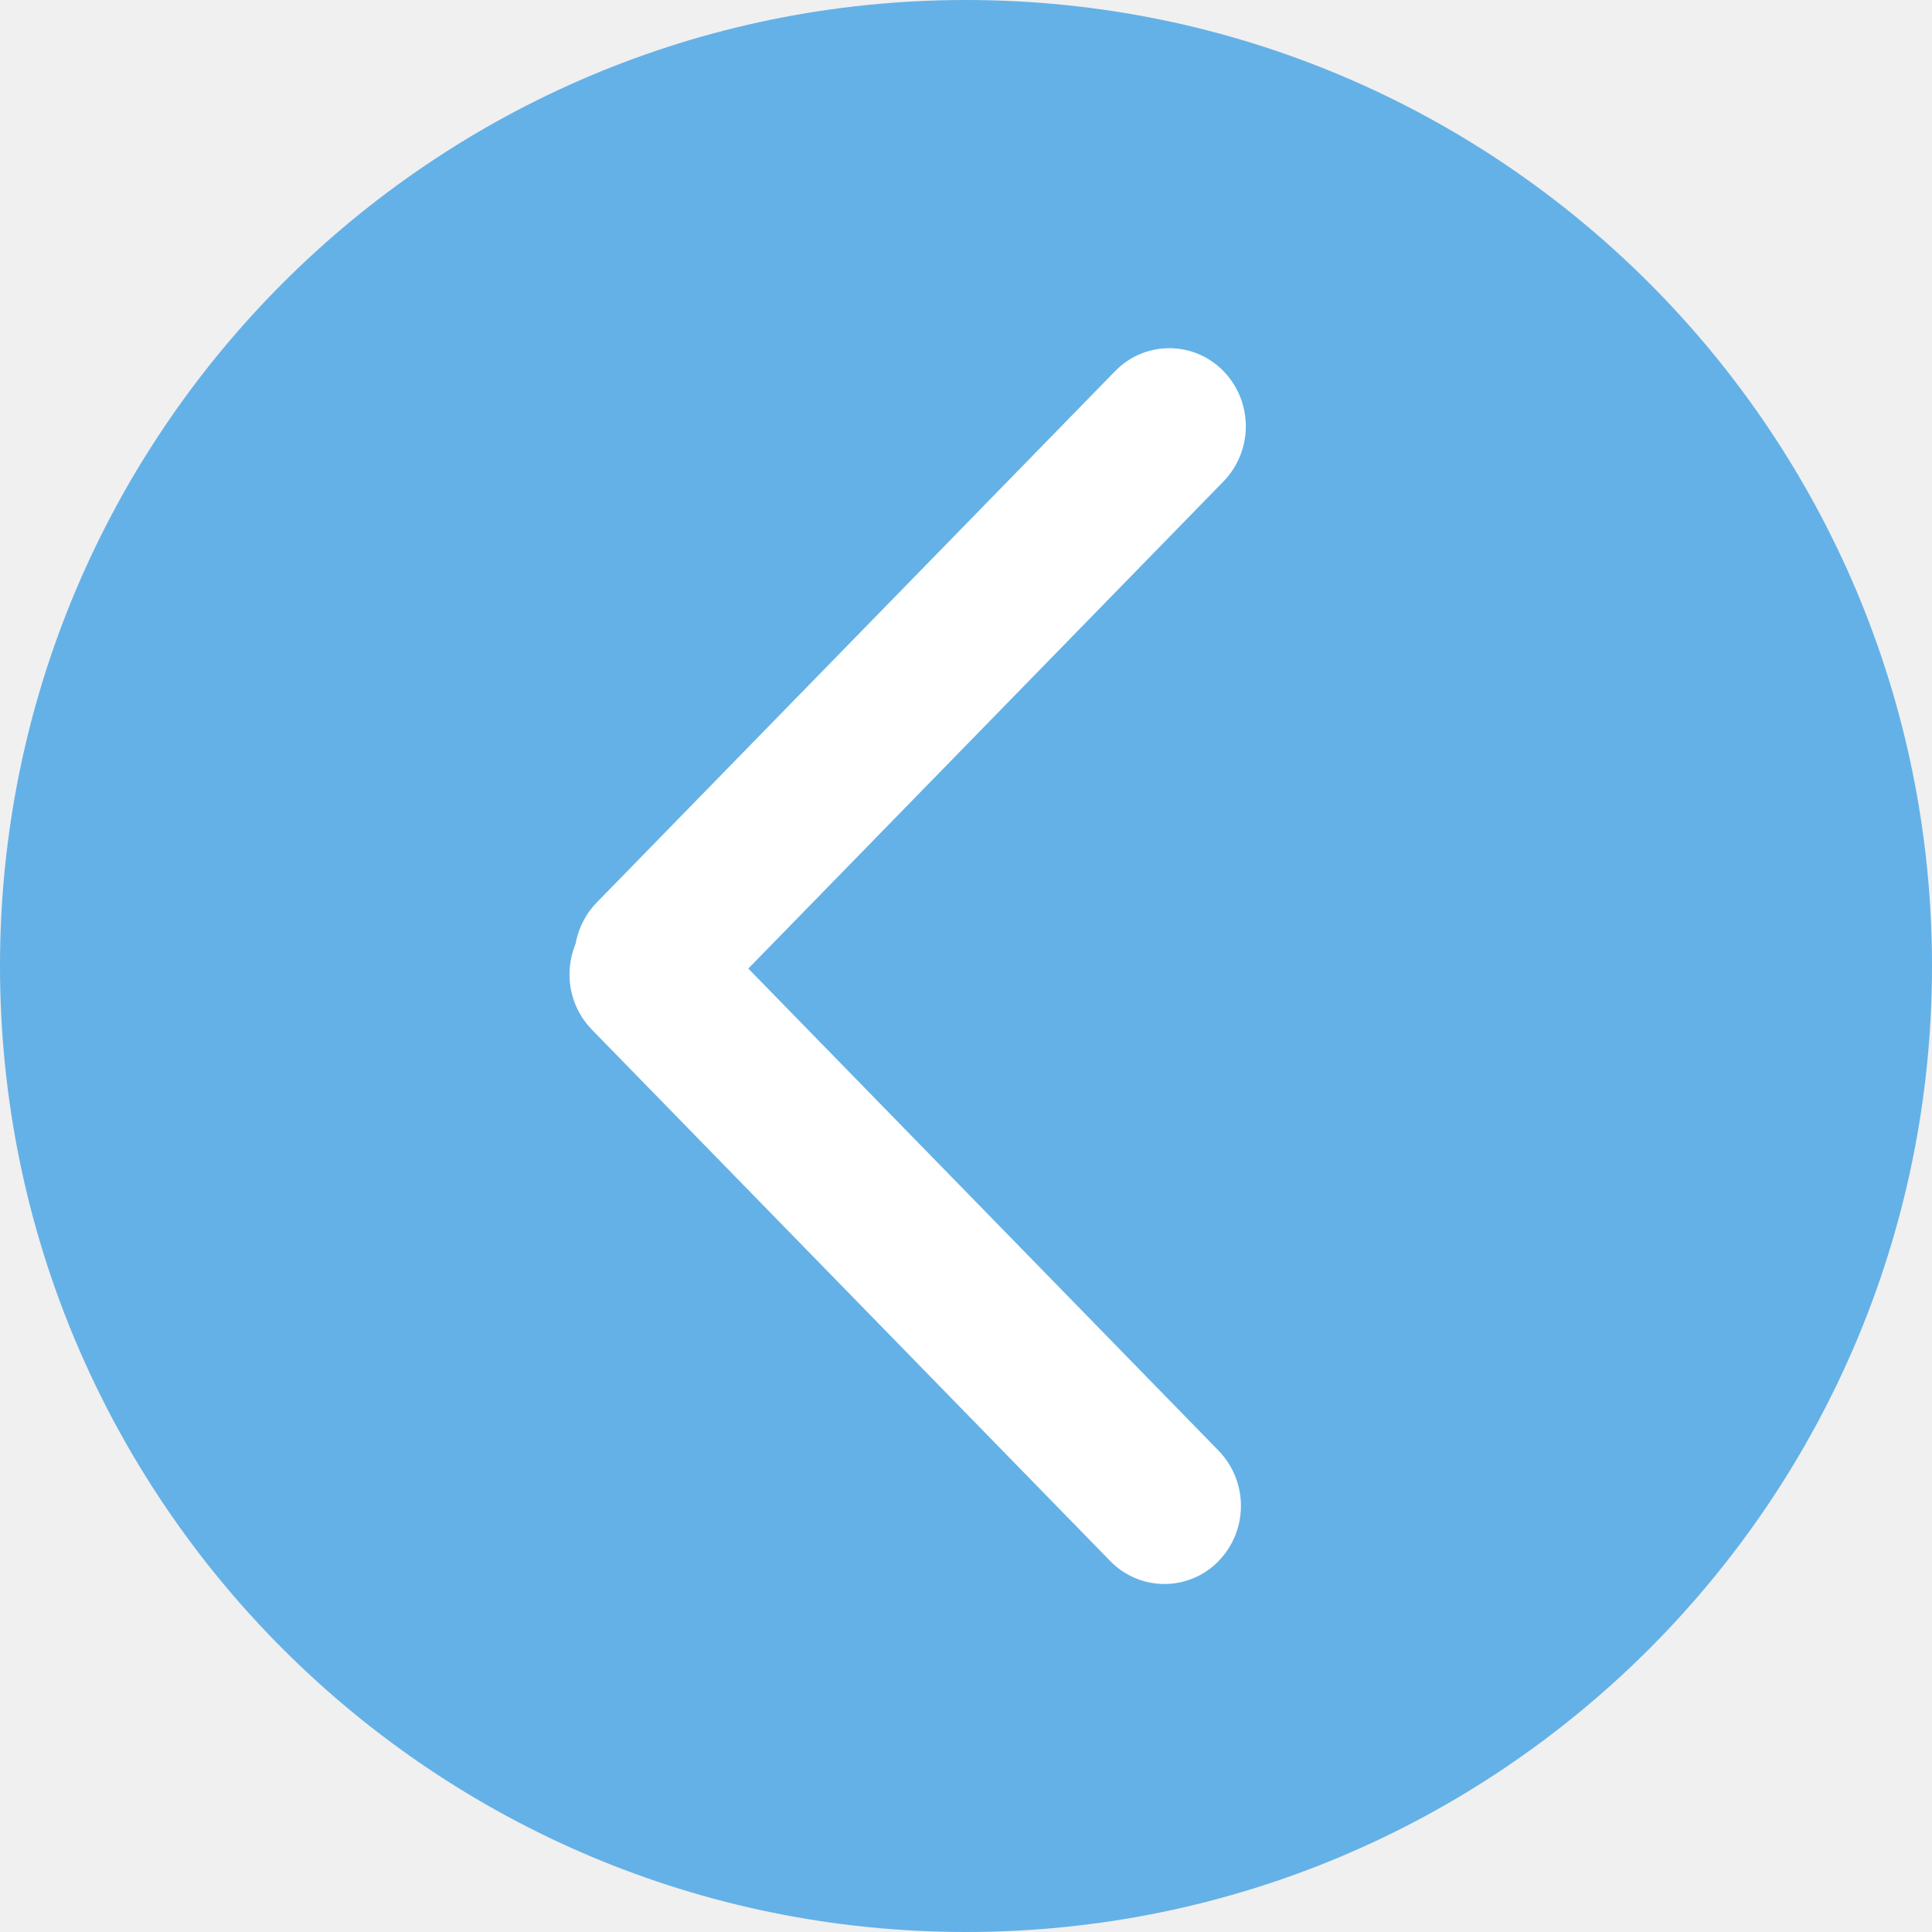
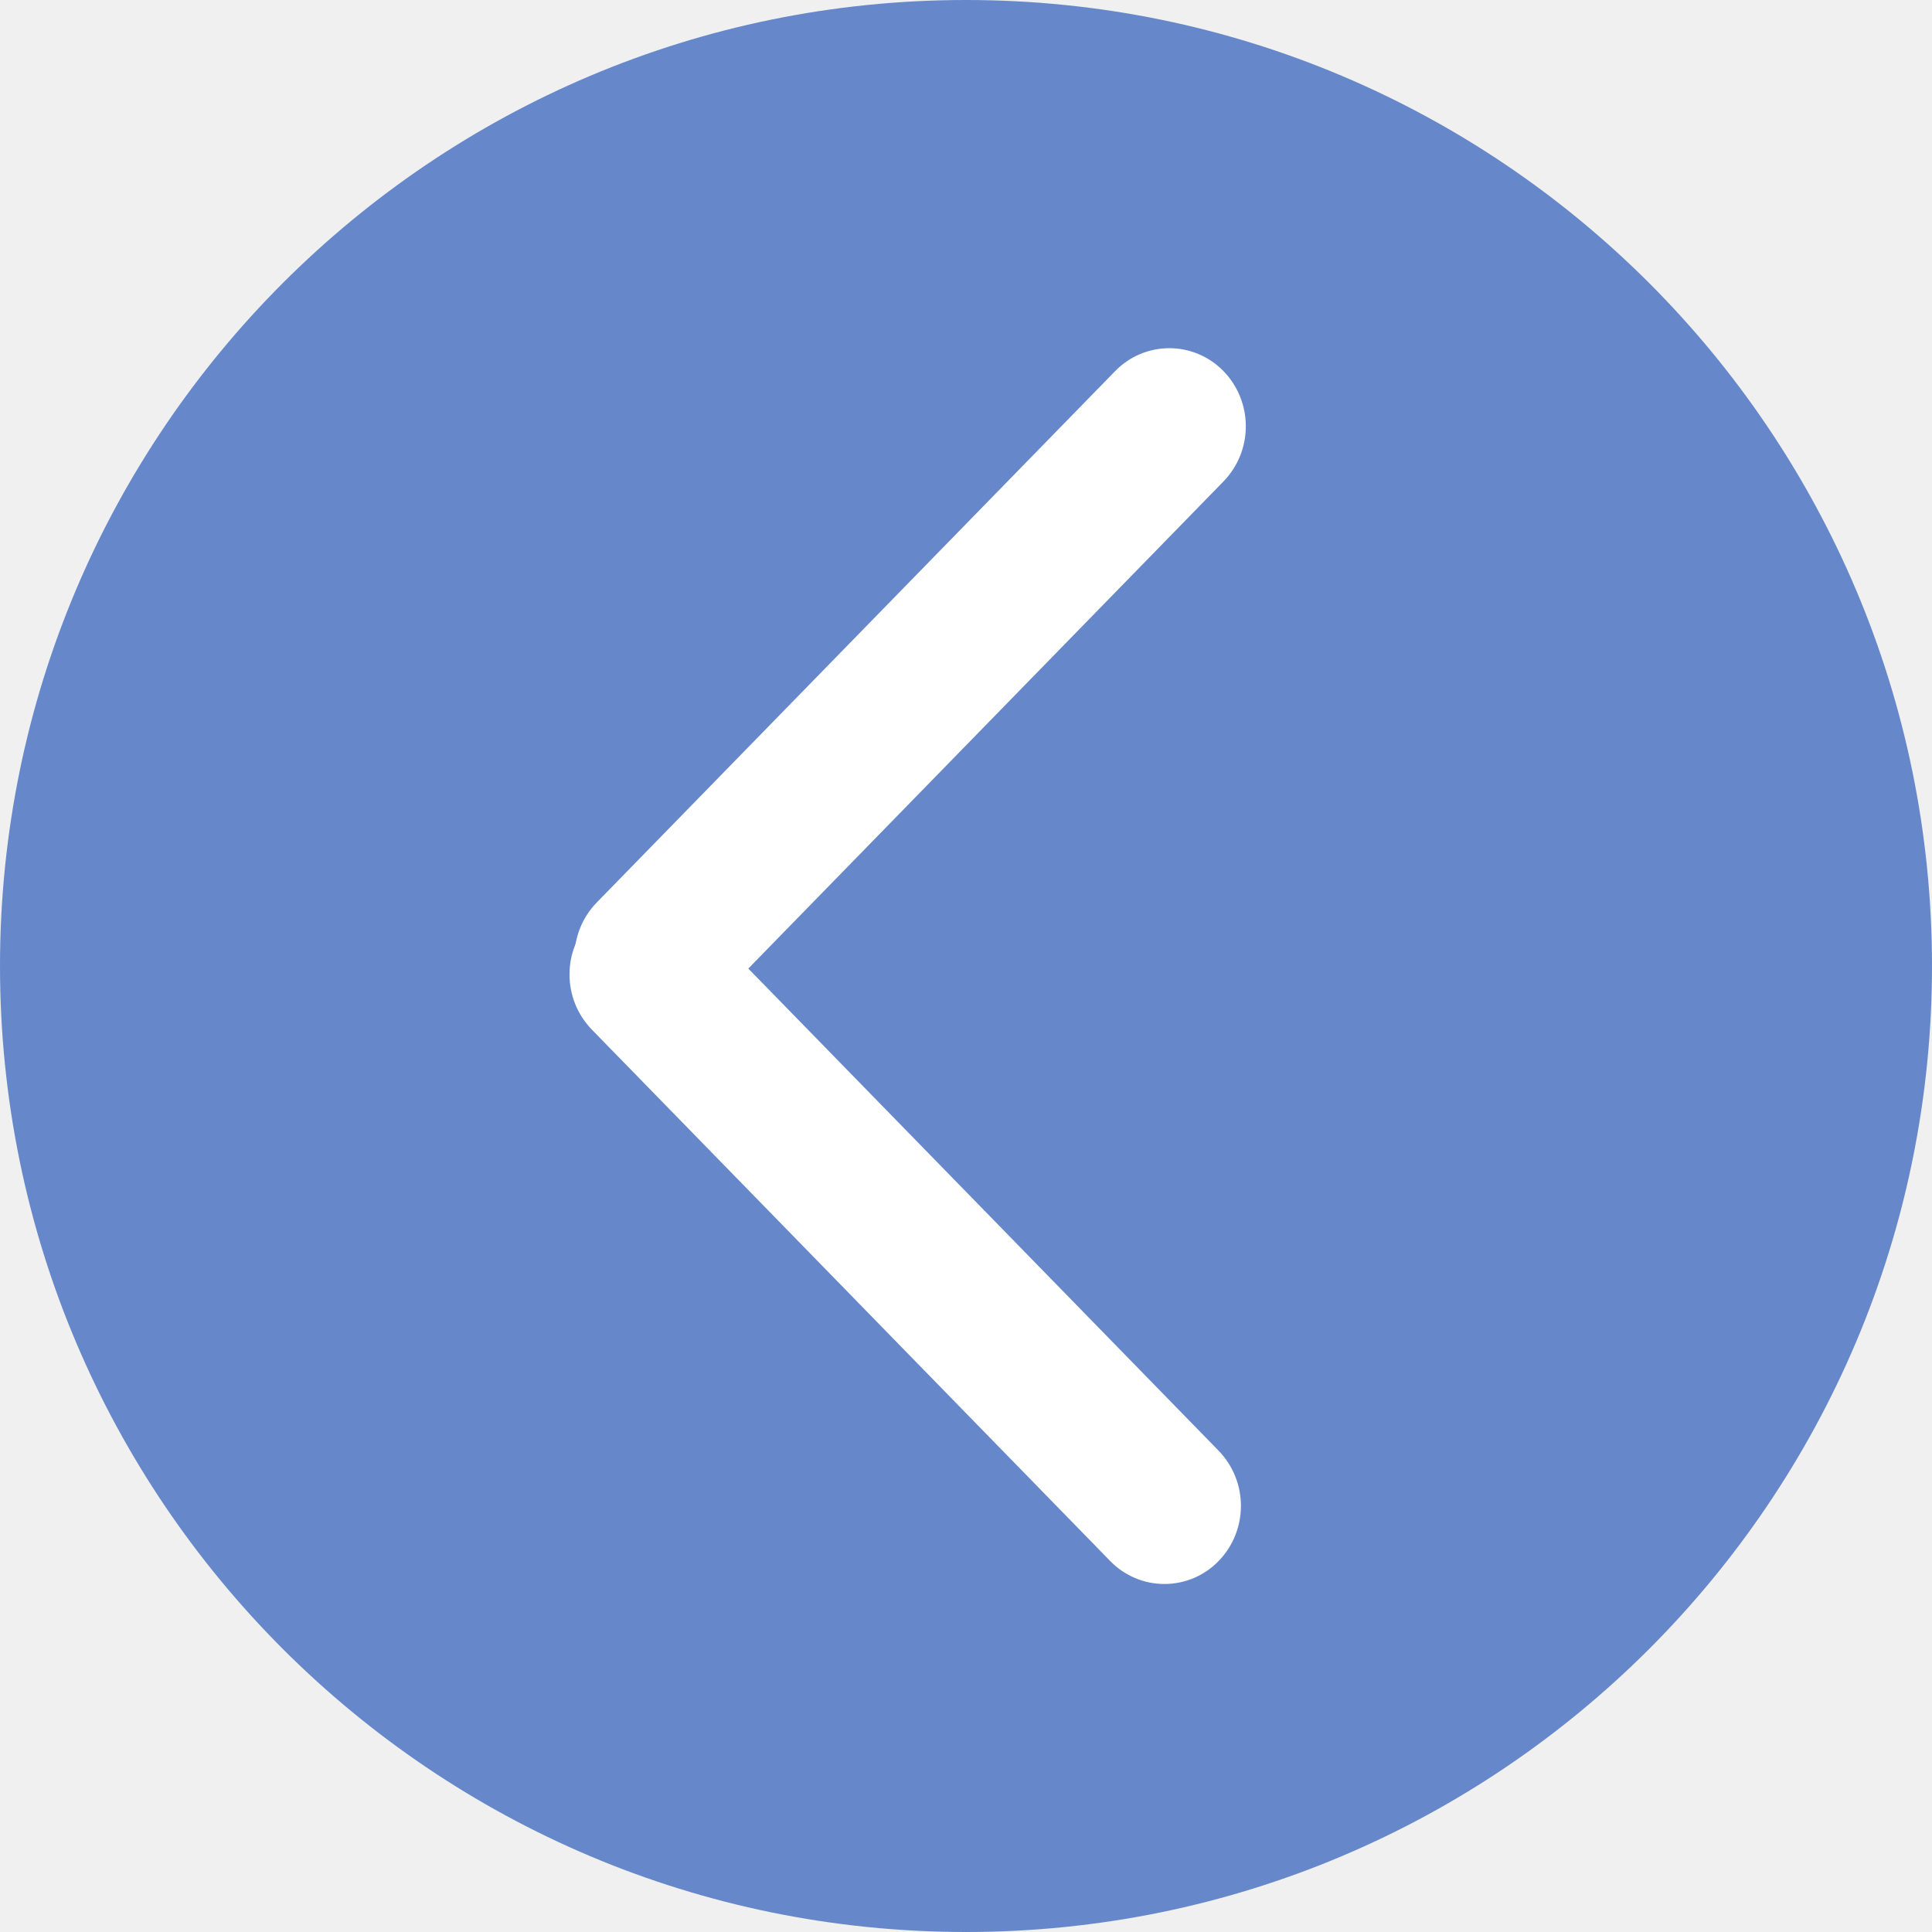
<svg xmlns="http://www.w3.org/2000/svg" width="32" height="32" viewBox="0 0 32 32">
  <g fill="none" fill-rule="evenodd">
-     <circle cx="16" cy="16" r="16" fill="#64B1E7" />
+     <circle cx="16" cy="16" r="16" fill="#6688ca" />
    <g fill="#FFF">
      <path d="M9.887 16.779a1.313 1.313 0 0 1 0-1.834l8.586-8.801a1.25 1.25 0 0 1 1.789 0c.497.51.497 1.323 0 1.833l-8.586 8.802a1.25 1.25 0 0 1-1.789 0z" />
      <path d="M20.181 25.859a1.25 1.25 0 0 1-1.789 0l-8.586-8.802a1.313 1.313 0 0 1 0-1.834 1.25 1.25 0 0 1 1.789 0l8.586 8.802c.497.51.497 1.324 0 1.834z" />
    </g>
  </g>
</svg>
